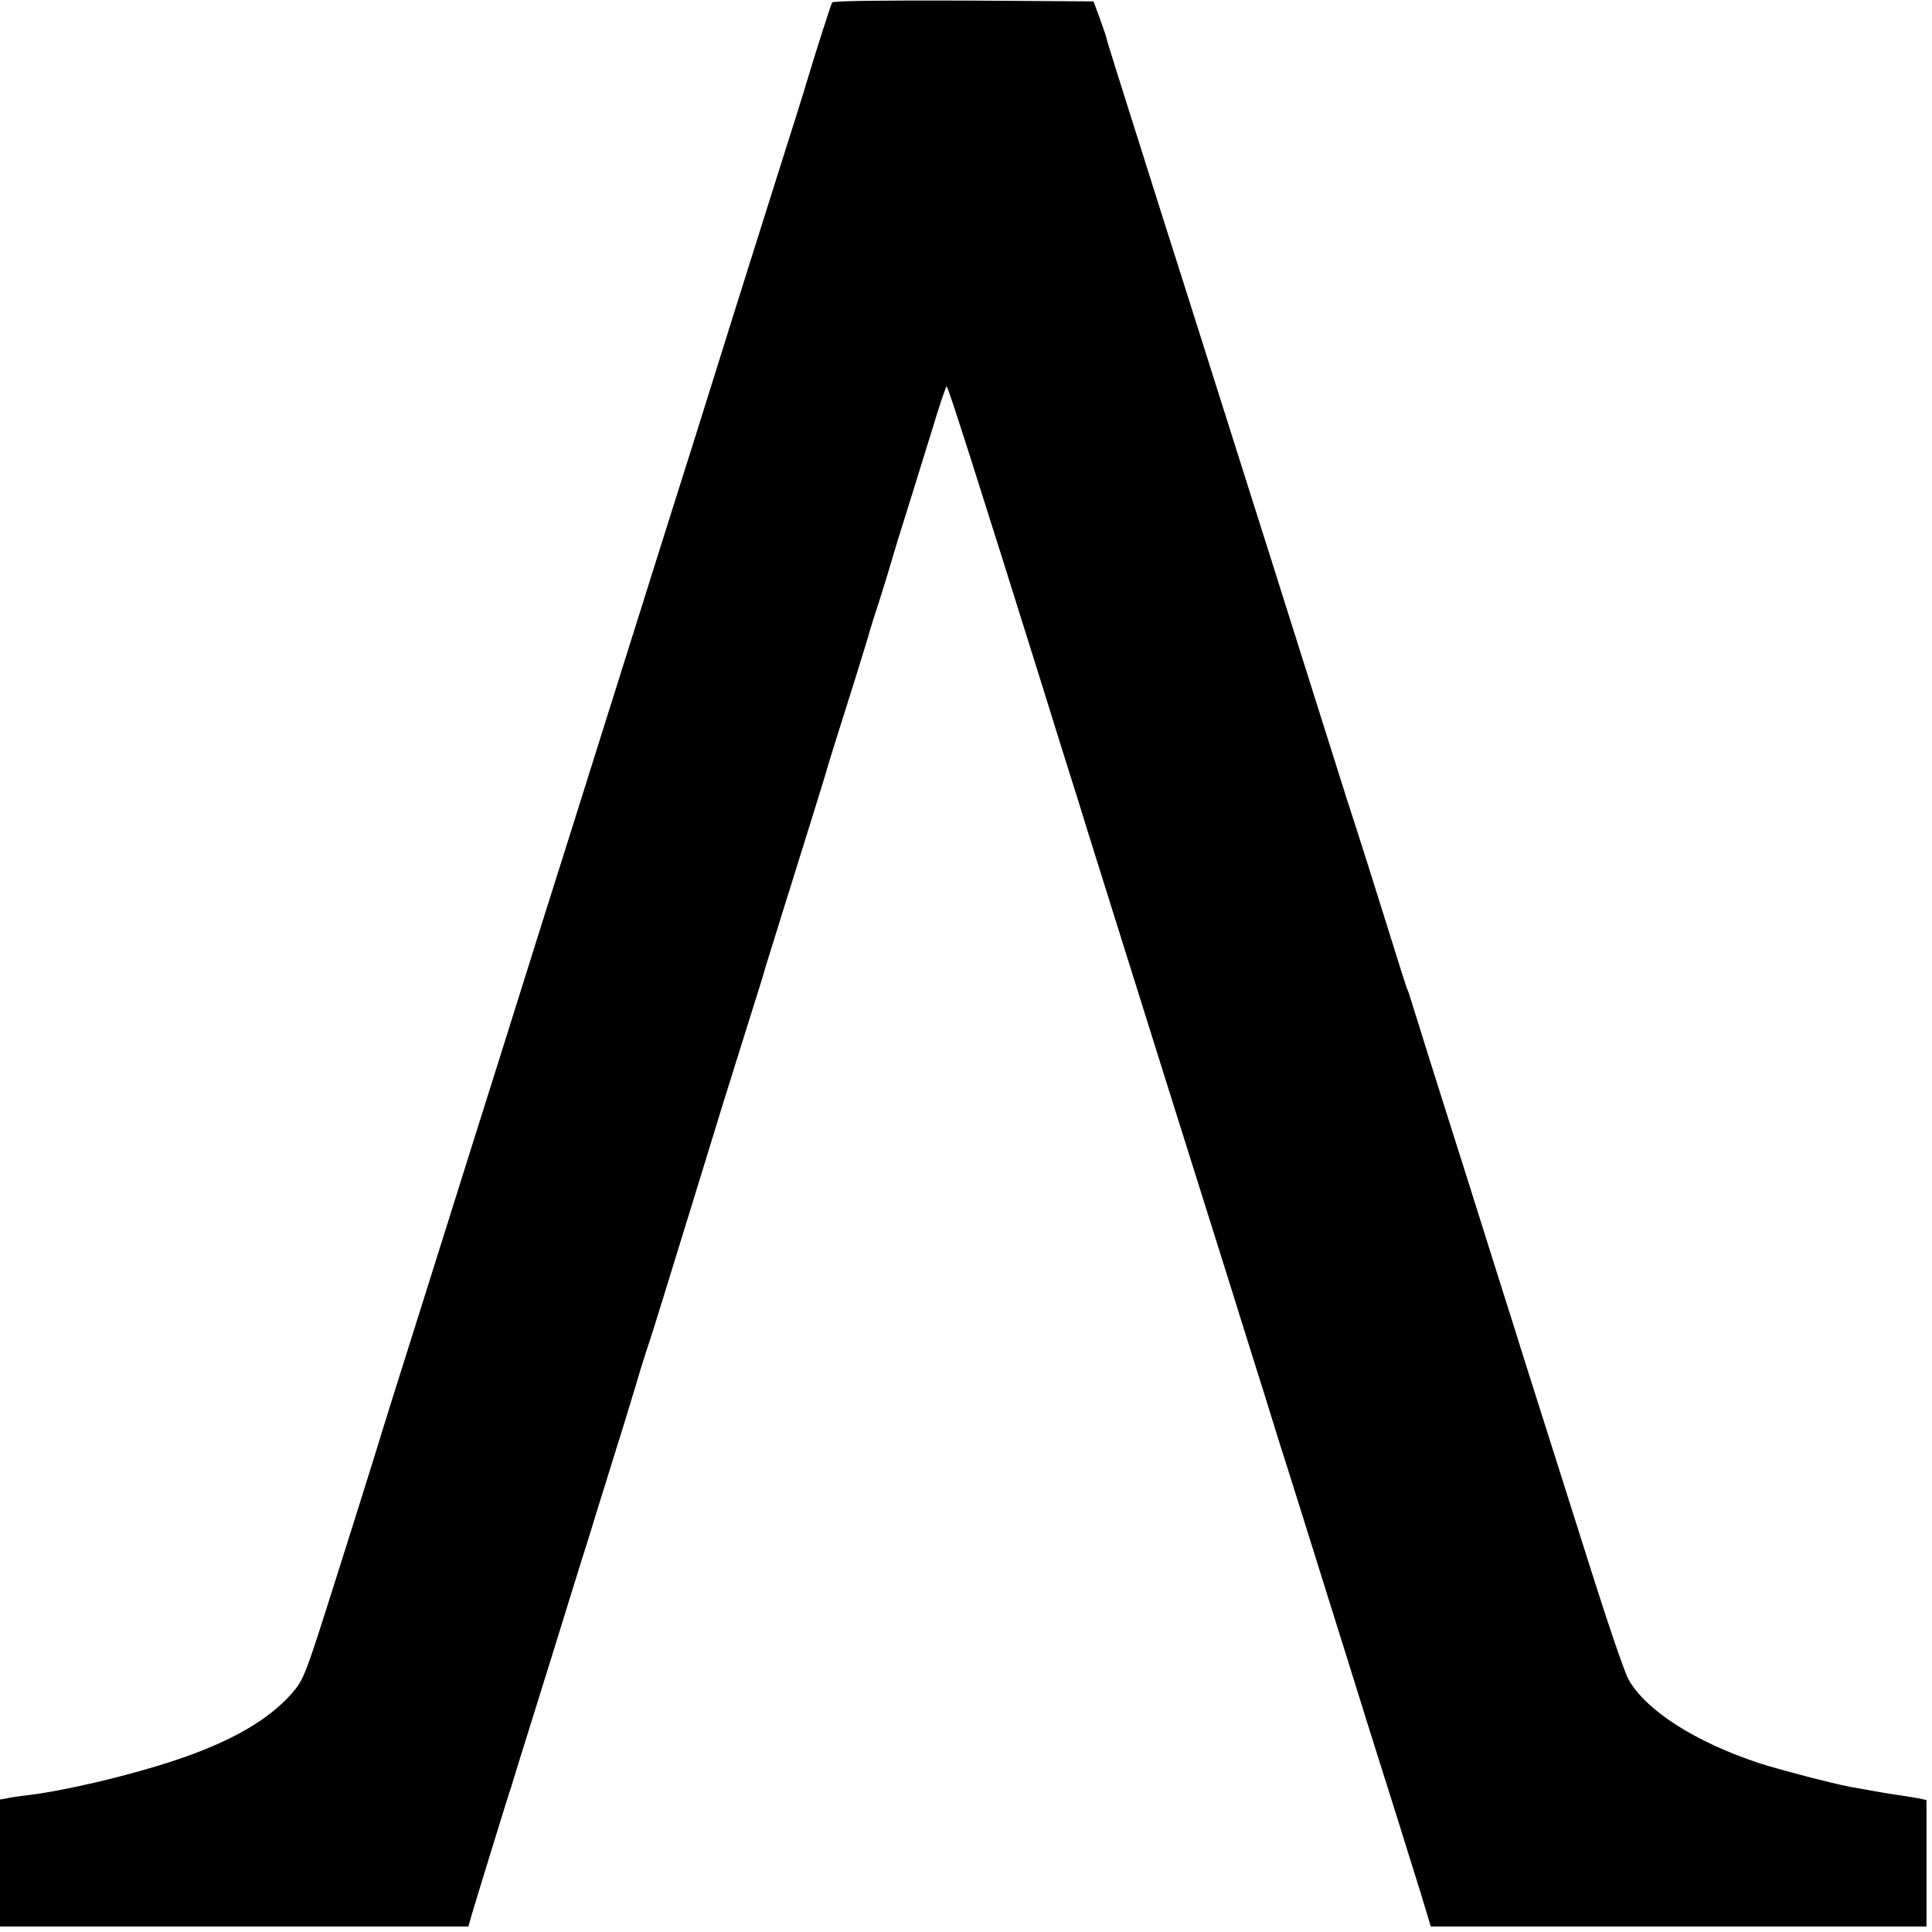
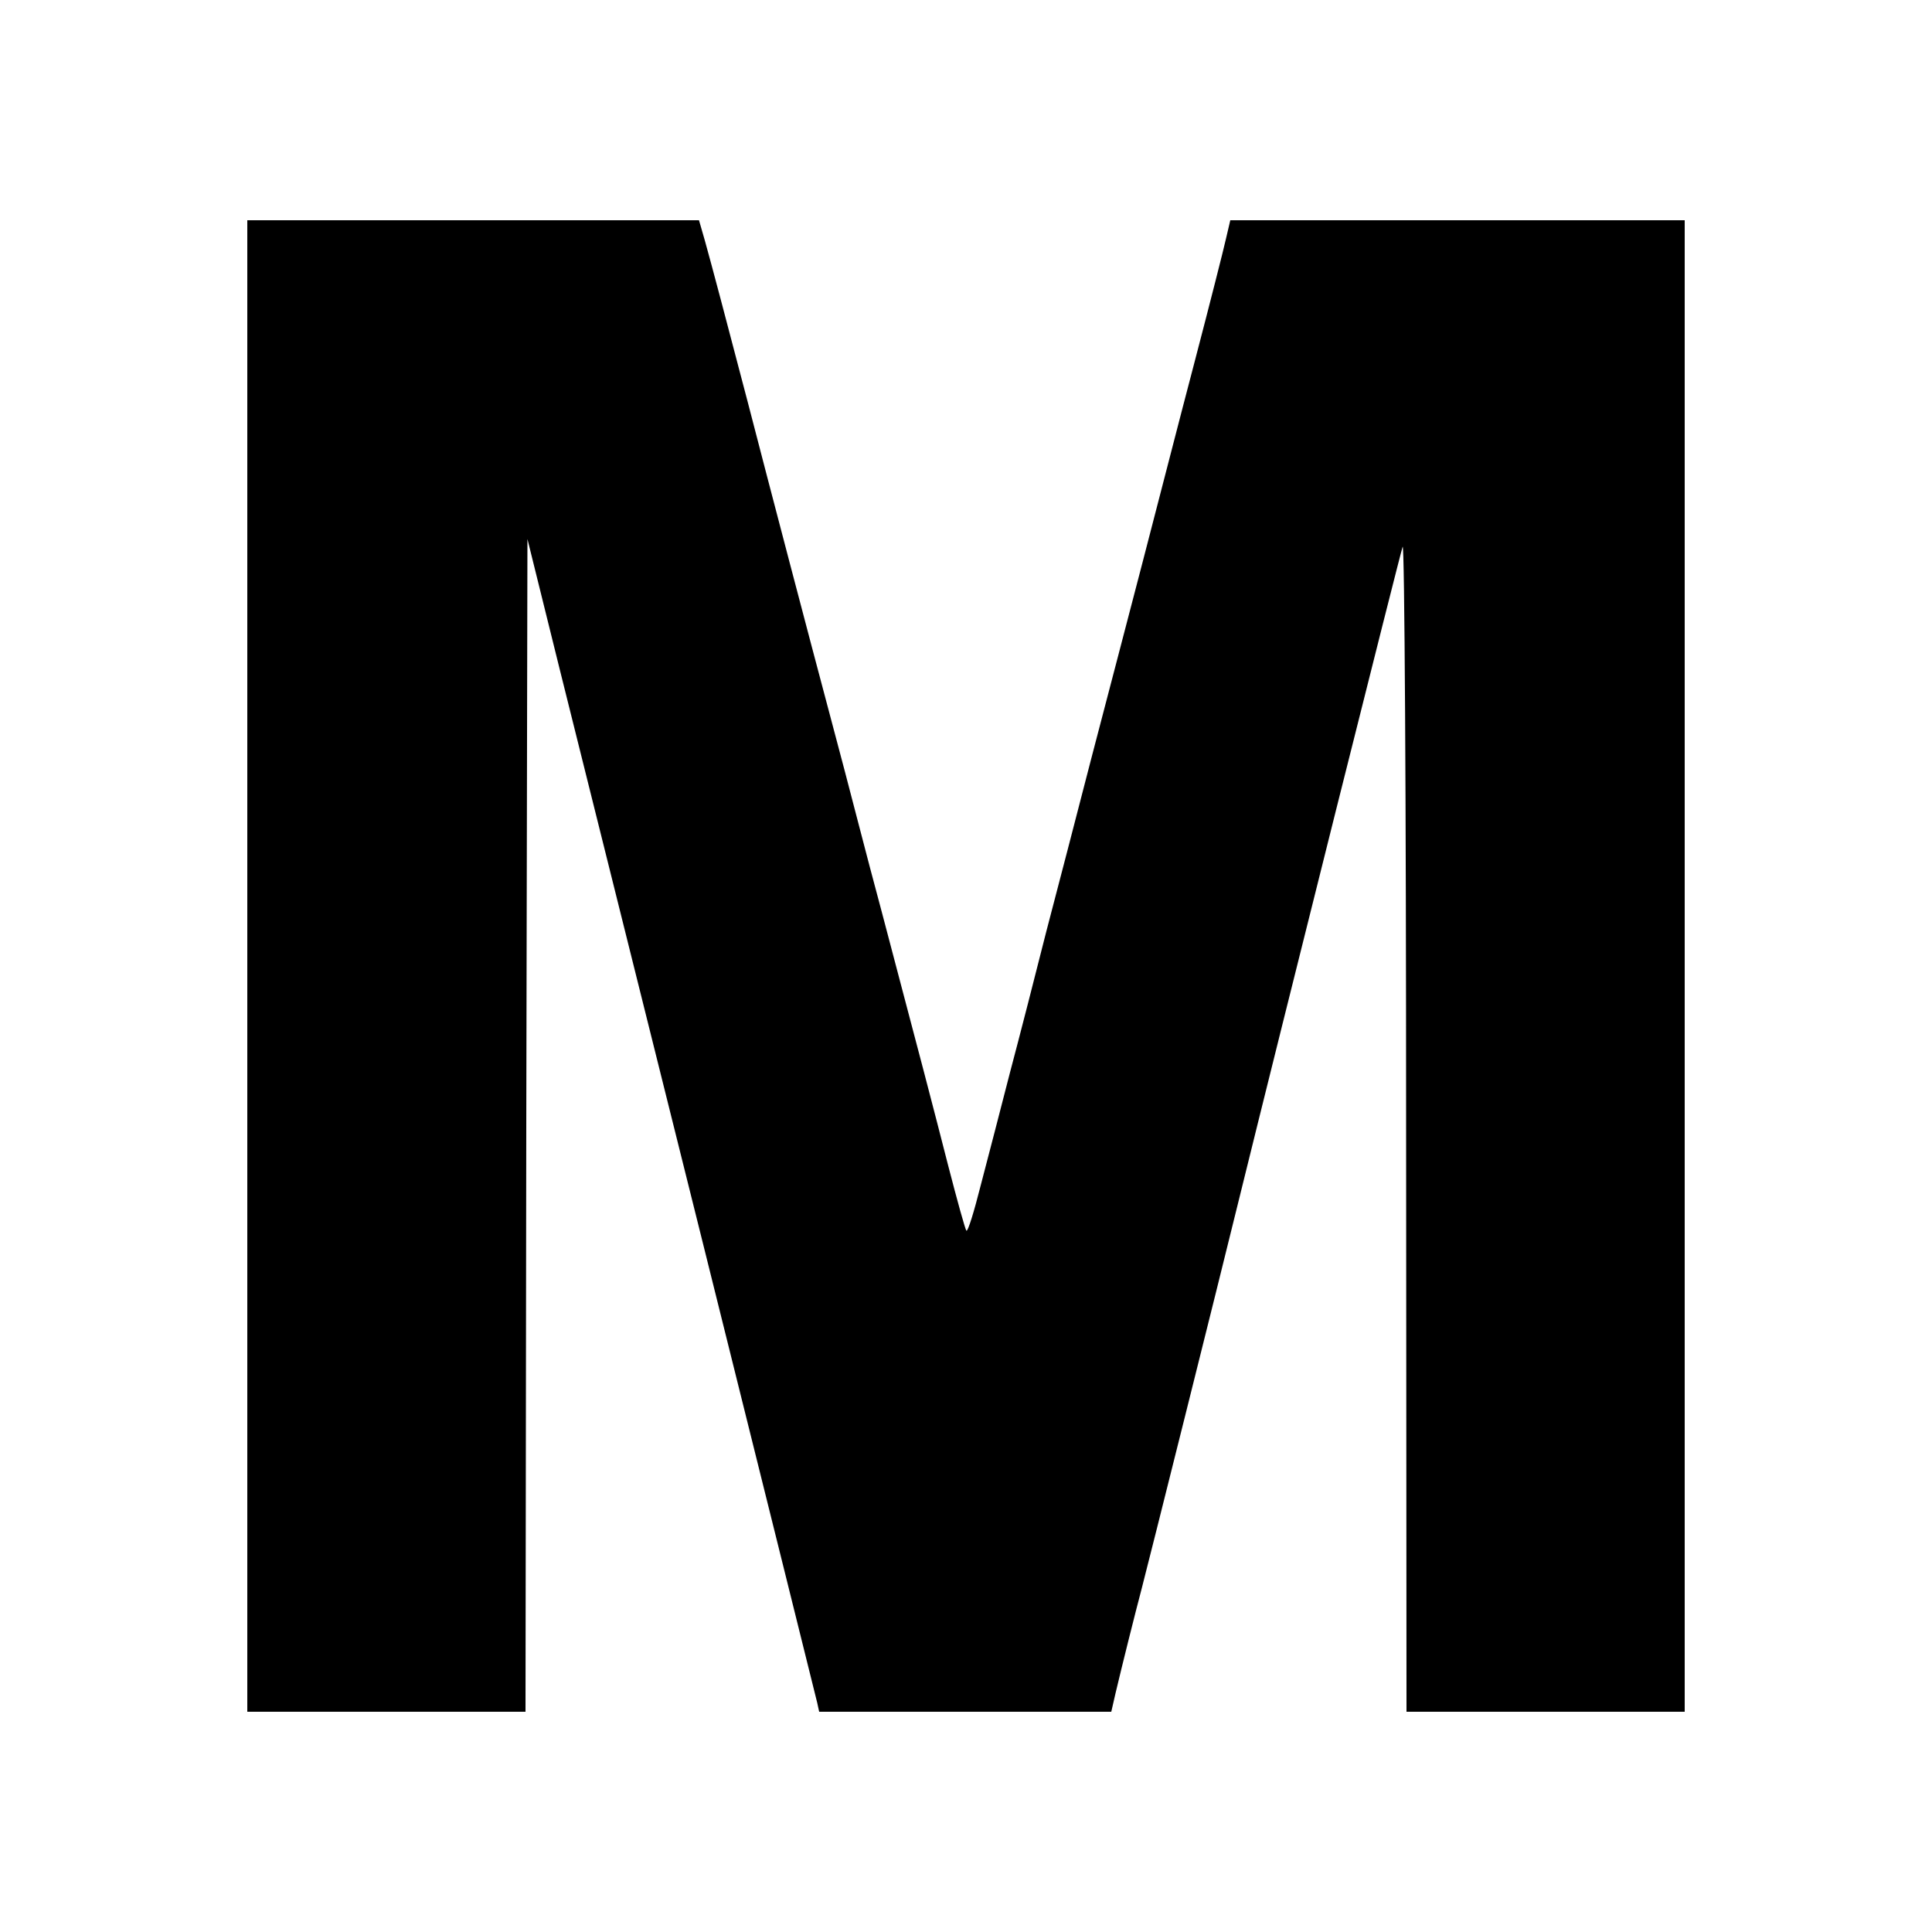
- <svg xmlns="http://www.w3.org/2000/svg" version="1.0" width="700pt" height="700pt" viewBox="0 0 700 700" preserveAspectRatio="xMidYMid meet">
-   <g transform="translate(0,700) scale(0.1,-0.1)" fill="#000000" stroke="none">
-     <path d="M3015 6991 c-5 -9 -62 -187 -90 -281 -7 -25 -54 -175 -105 -335 -110 -347 -193 -613 -225 -715 -13 -41 -50 -160 -83 -265 -33 -104 -72 -228 -87 -275 -194 -617 -317 -1008 -365 -1160 -60 -189 -108 -342 -255 -810 -46 -146 -161 -510 -255 -810 -95 -300 -178 -565 -185 -590 -8 -25 -69 -222 -138 -439 -123 -389 -125 -395 -171 -448 -86 -97 -224 -176 -428 -243 -166 -55 -401 -110 -533 -125 -27 -3 -60 -8 -72 -11 l-23 -4 0 -230 0 -230 849 0 848 0 15 52 c25 84 129 421 135 438 3 8 7 20 8 25 2 6 12 39 23 75 11 36 64 204 117 375 53 171 114 369 137 440 22 72 51 166 65 210 14 44 37 121 53 170 15 50 40 131 55 180 14 50 33 108 40 130 8 22 32 99 54 170 22 72 72 234 111 360 39 127 87 282 106 345 37 119 73 234 119 380 15 47 29 92 31 100 2 8 15 51 29 95 24 78 40 128 145 465 28 91 53 170 54 175 2 11 41 134 109 350 22 72 42 135 43 140 1 6 18 62 39 125 20 63 38 122 40 130 2 8 16 53 30 100 15 47 37 119 50 160 13 41 45 146 72 232 26 87 50 158 53 158 5 0 122 -368 348 -1090 35 -113 76 -245 92 -295 16 -49 51 -162 78 -250 116 -370 452 -1441 512 -1630 15 -49 49 -157 75 -240 26 -82 71 -226 100 -320 30 -93 104 -330 165 -525 61 -195 134 -427 161 -515 28 -88 73 -232 101 -320 27 -88 58 -185 67 -215 10 -30 26 -83 36 -117 l19 -63 898 0 898 0 0 229 0 229 -27 6 c-16 3 -46 8 -68 11 -35 5 -88 14 -182 31 -64 12 -263 64 -333 87 -230 77 -405 189 -469 301 -13 22 -68 182 -123 355 -139 439 -224 707 -265 836 -19 61 -47 151 -63 200 -38 122 -198 628 -270 855 -64 204 -73 233 -75 240 -1 3 -4 12 -8 20 -3 8 -29 89 -57 180 -52 166 -102 326 -165 520 -37 117 -84 266 -270 855 -205 646 -312 987 -382 1205 -184 581 -214 677 -214 682 0 2 -10 32 -23 68 l-24 65 -470 3 c-289 1 -473 -1 -477 -7z" />
+ <svg xmlns="http://www.w3.org/2000/svg" version="1.0" width="500pt" height="500pt" viewBox="0 0 500 500" preserveAspectRatio="xMidYMid meet">
+   <g transform="translate(0,500) scale(0.1,-0.1)" fill="#000000" stroke="none">
+     <path d="M640 2500 l0 -1930 360 0 360 0 2 1517 3 1518 83 -335 c46 -184 214 -857 373 -1495 159 -638 291 -1170 294 -1182 l5 -23 378 0 378 0 11 48 c16 68 51 208 68 272 14 53 202 804 250 1000 114 463 419 1679 425 1695 5 11 9 -663 9 -1497 l1 -1518 360 0 360 0 0 1930 0 1930 -588 0 -588 0 -11 -47 c-6 -27 -42 -169 -81 -318 -39 -148 -99 -382 -135 -520 -36 -137 -95 -365 -132 -505 -36 -140 -89 -343 -117 -450 -27 -107 -69 -271 -94 -365 -24 -93 -58 -225 -76 -293 -17 -67 -33 -120 -37 -117 -3 3 -24 79 -47 168 -37 145 -76 294 -172 657 -17 63 -45 169 -62 235 -17 66 -49 188 -71 270 -51 191 -159 602 -214 815 -54 206 -92 350 -111 418 l-15 52 -584 0 -585 0 0 -1930z" />
  </g>
</svg>
